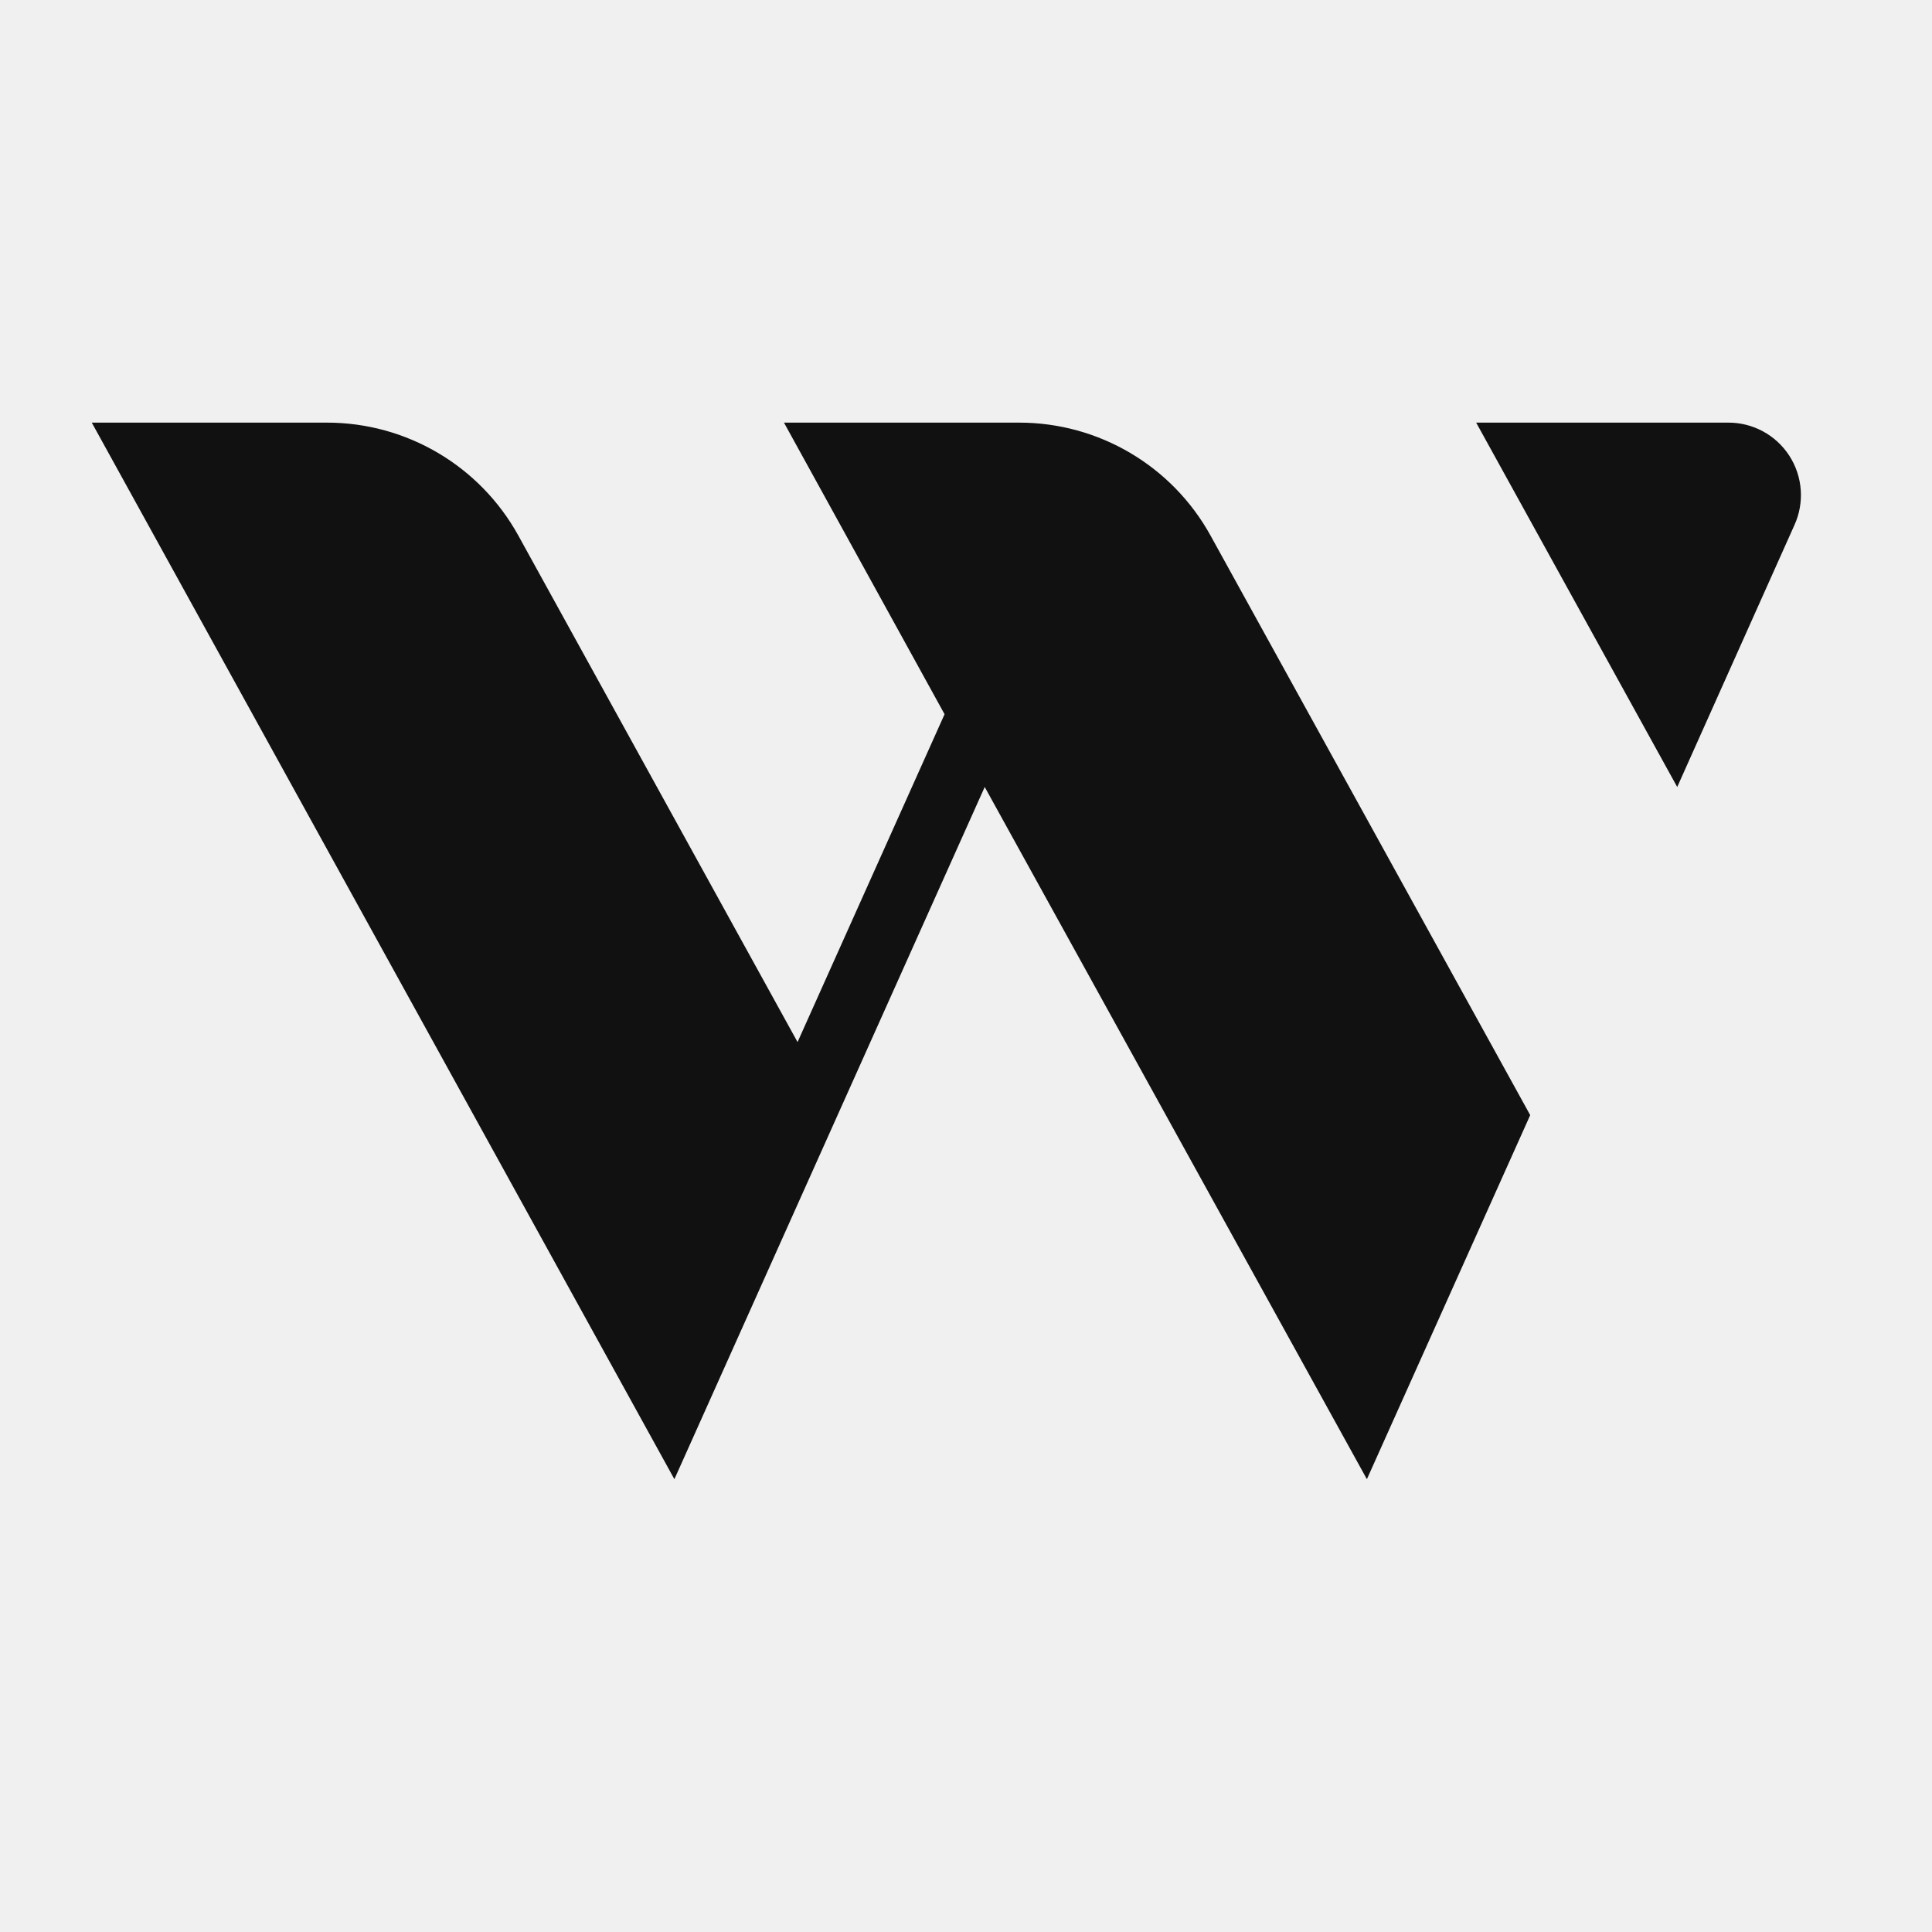
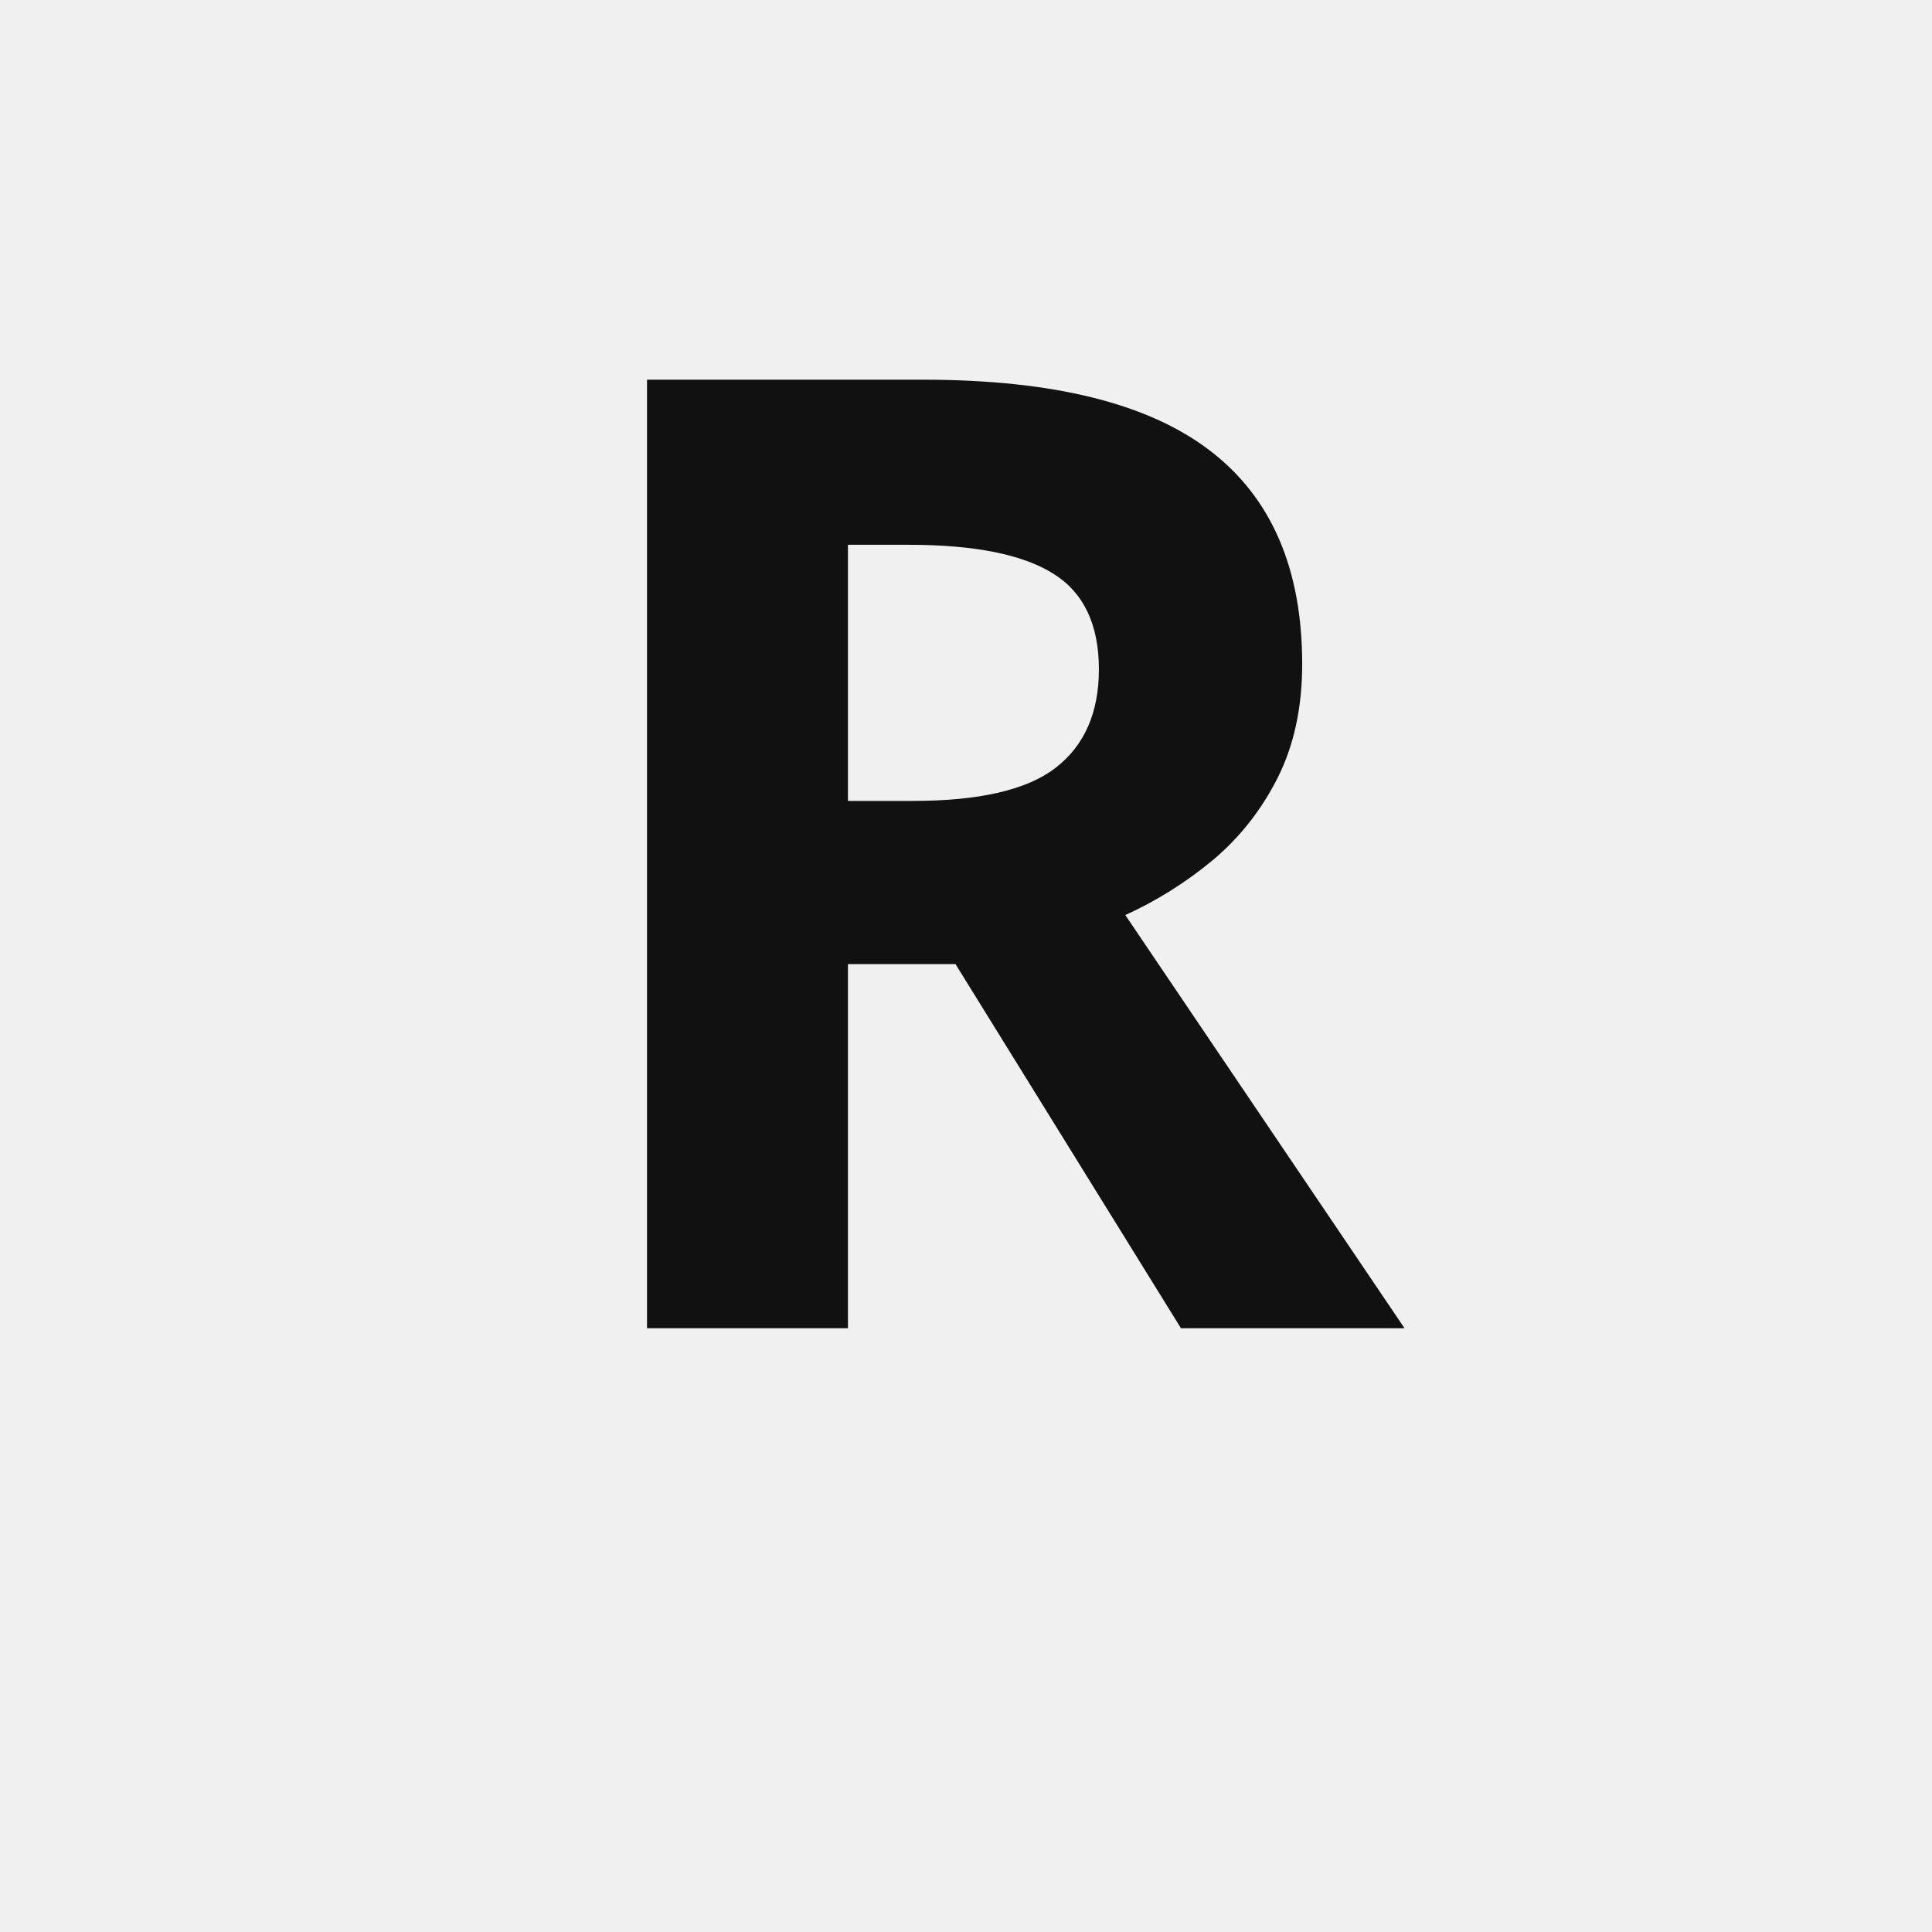
<svg xmlns="http://www.w3.org/2000/svg" width="64" height="64" viewBox="0 0 64 64">
  <style>
    #favicon {
      fill: #111;
-       @media (prefers-color-scheme: dark) {
+     }
+     @media (prefers-color-scheme: dark) {
+       #favicon {
        fill: #fff;
      }
    }
  </style>
-   <path id="favicon" d="M3.03 14h7.8a7.24 7.24 0 0 1 6.34 3.74l9.25 16.78 4.87-10.86L25.97 14h7.79a7.24 7.24 0 0 1 6.34 3.74l10.59 19.2L45.28 49 32.62 26.07 22.34 49 3.04 14Zm56.41 3.4a2.4 2.4 0 0 0-2.2-3.4H48.9l6.66 12.07 3.88-8.67Z" />
+   <text id="favicon" x="32" y="44" font-family="system-ui, sans-serif" font-weight="900" font-size="44" text-anchor="middle">R</text>
</svg>
